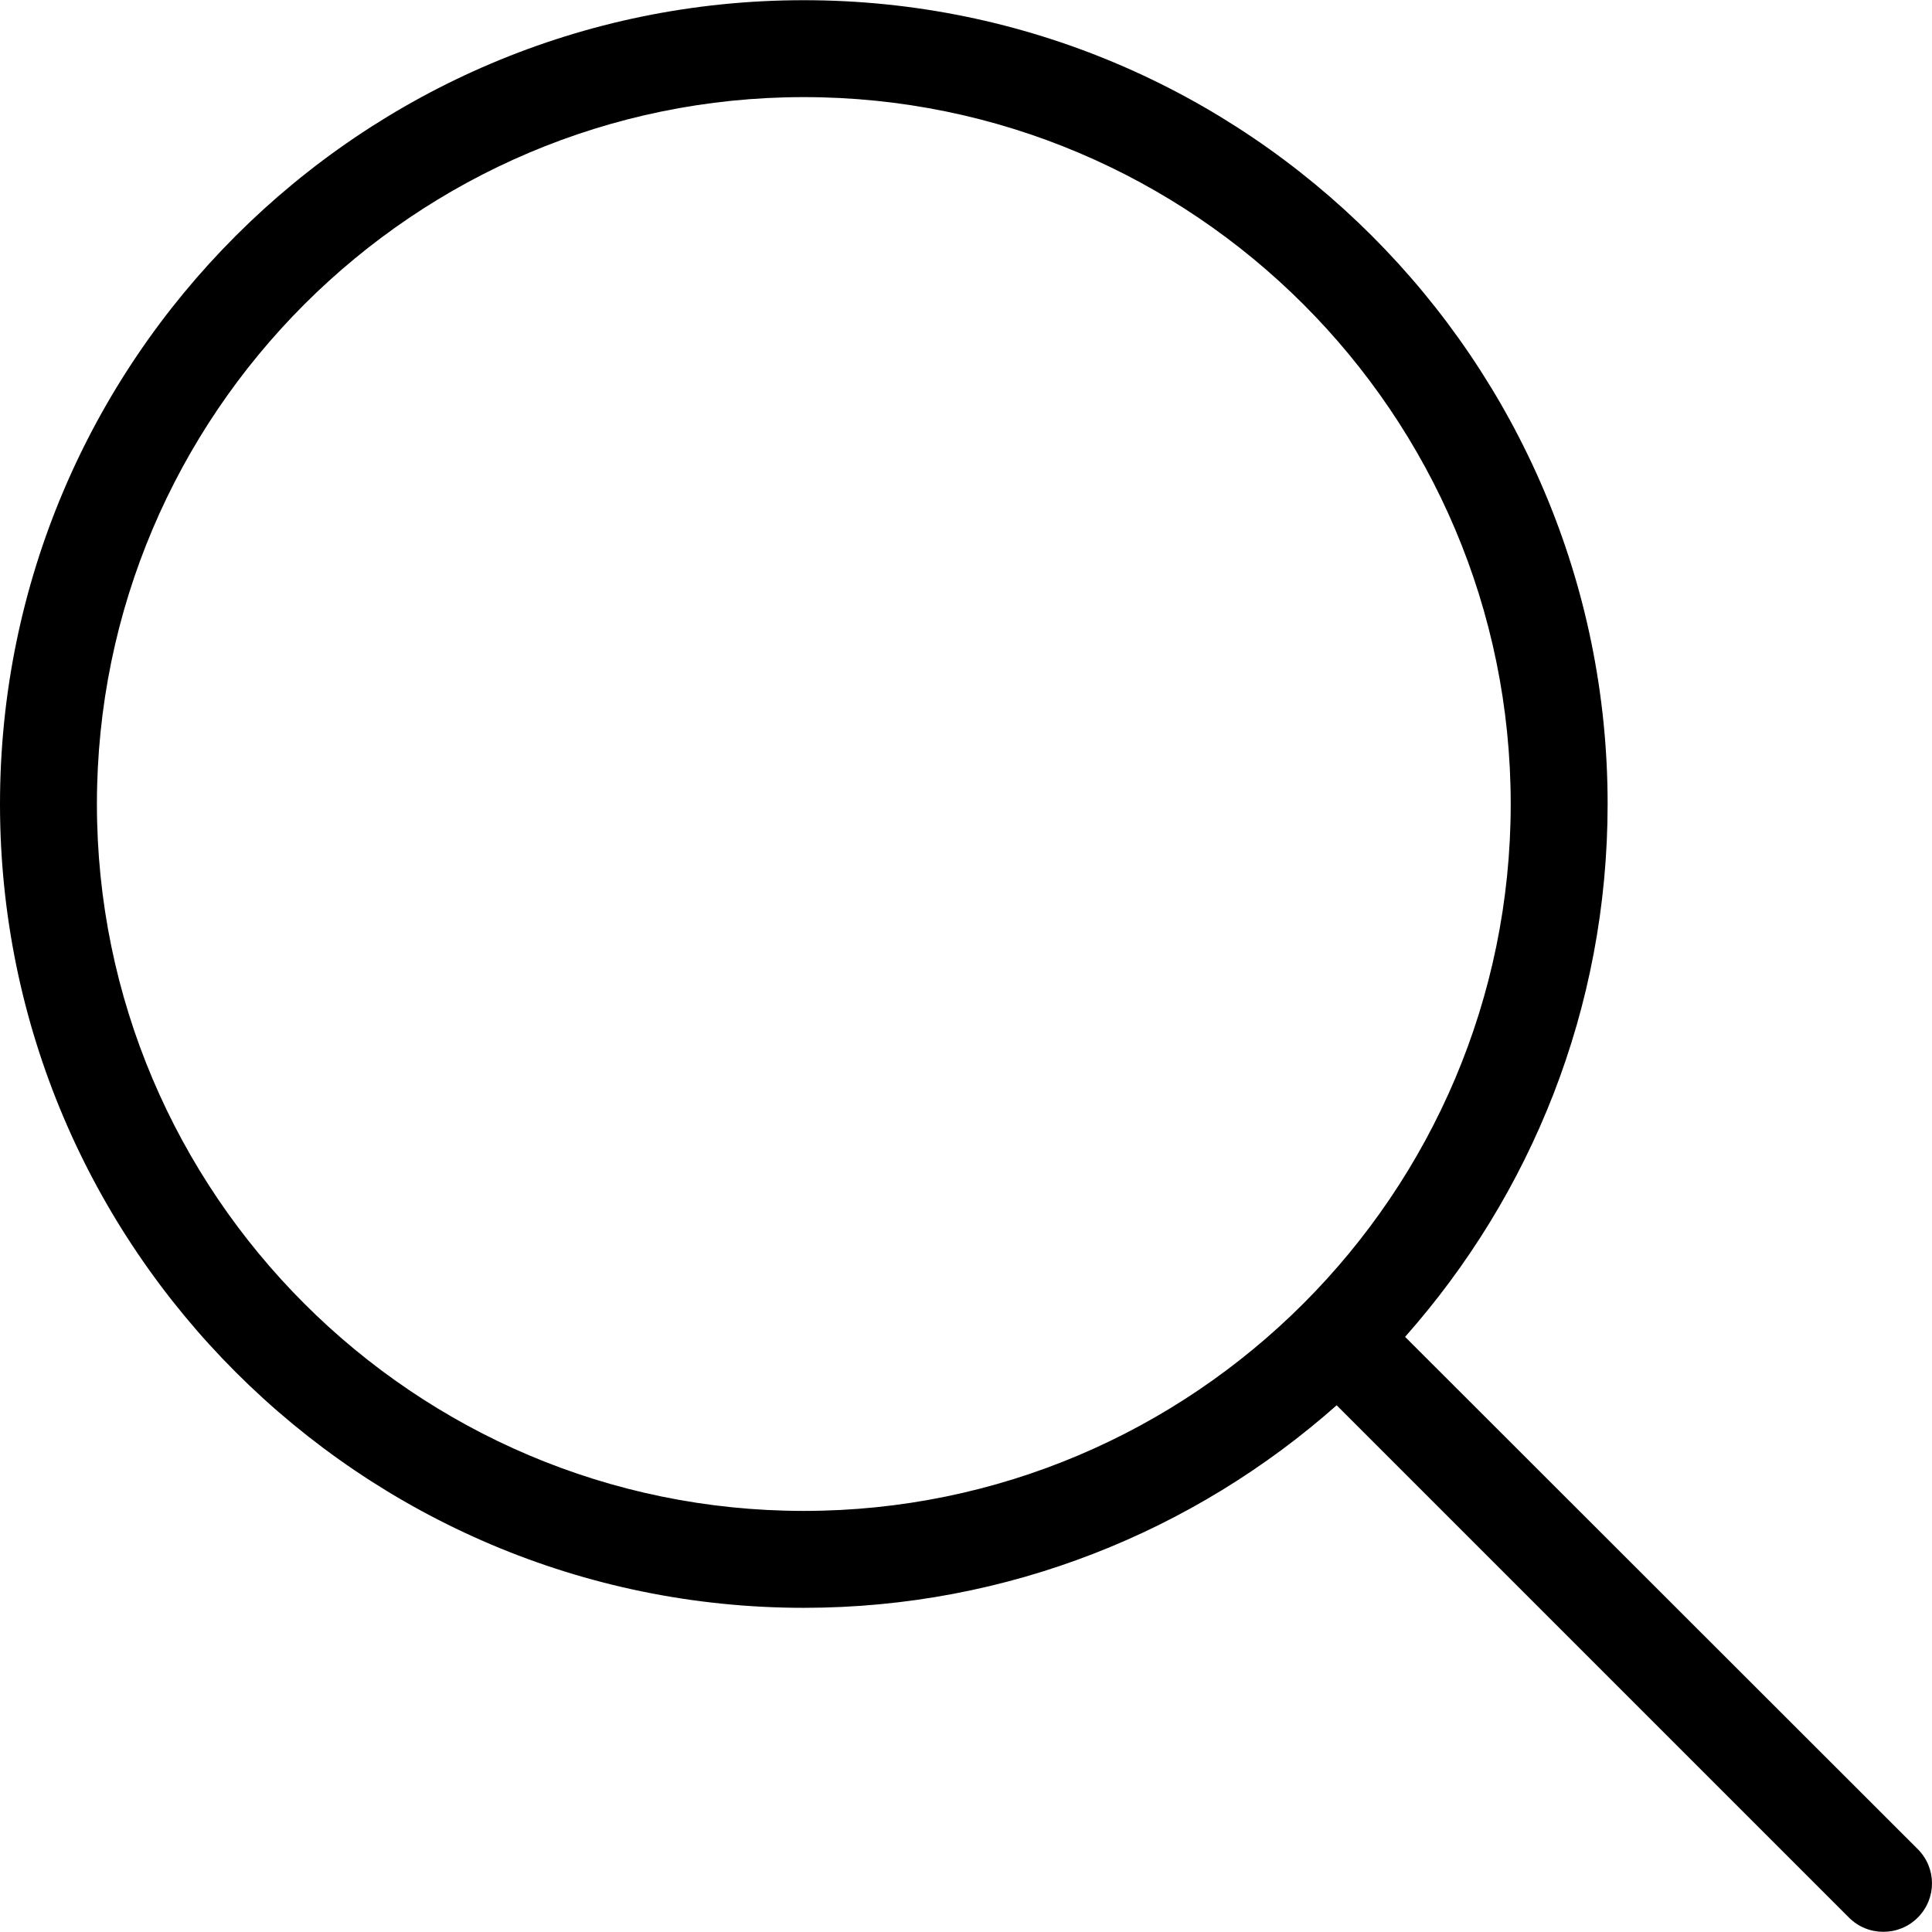
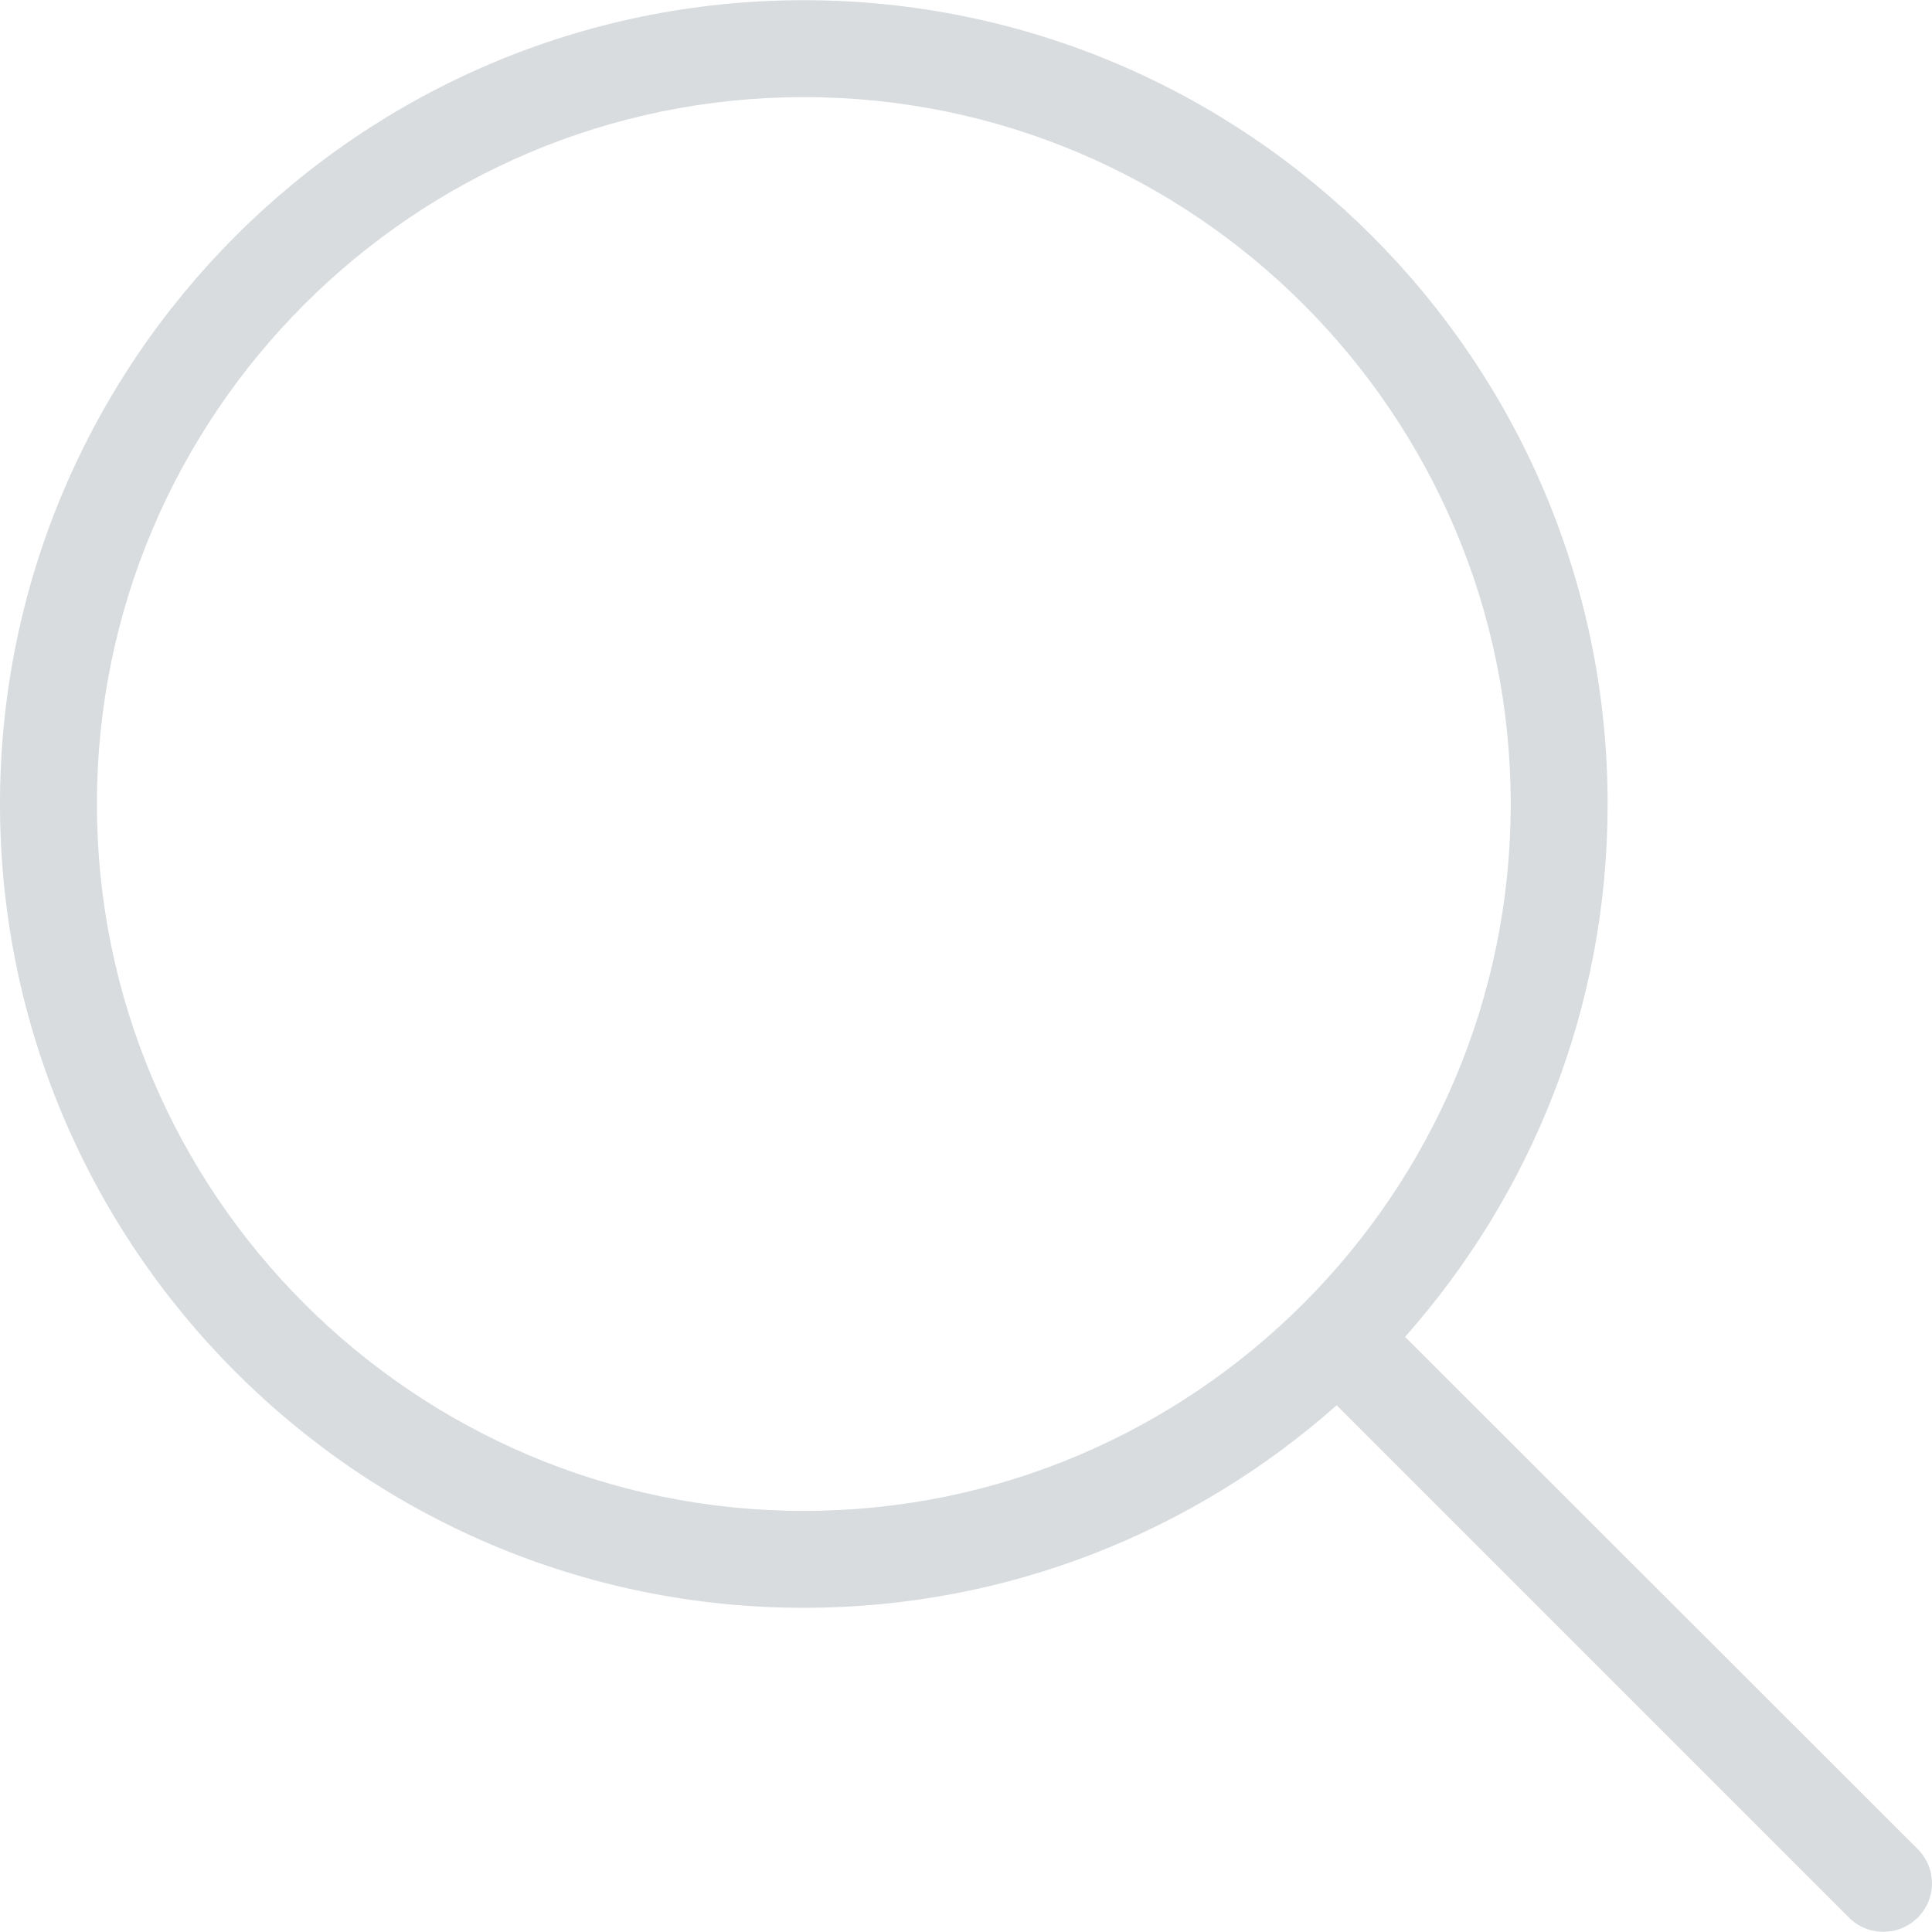
- <svg xmlns="http://www.w3.org/2000/svg" fill="#000000" height="800px" width="800px" version="1.1" id="Capa_1" viewBox="0 0 488.4 488.4" xml:space="preserve">
+ <svg xmlns="http://www.w3.org/2000/svg" fill="#D8DcDE" height="800px" width="800px" version="1.1" id="Capa_1" viewBox="0 0 488.4 488.4" xml:space="preserve">
  <g>
    <g>
      <path d="M0,203.25c0,112.1,91.2,203.2,203.2,203.2c51.6,0,98.8-19.4,134.7-51.2l129.5,129.5c2.4,2.4,5.5,3.6,8.7,3.6    s6.3-1.2,8.7-3.6c4.8-4.8,4.8-12.5,0-17.3l-129.6-129.5c31.8-35.9,51.2-83,51.2-134.7c0-112.1-91.2-203.2-203.2-203.2    S0,91.15,0,203.25z M381.9,203.25c0,98.5-80.2,178.7-178.7,178.7s-178.7-80.2-178.7-178.7s80.2-178.7,178.7-178.7    S381.9,104.65,381.9,203.25z" />
    </g>
  </g>
</svg>
